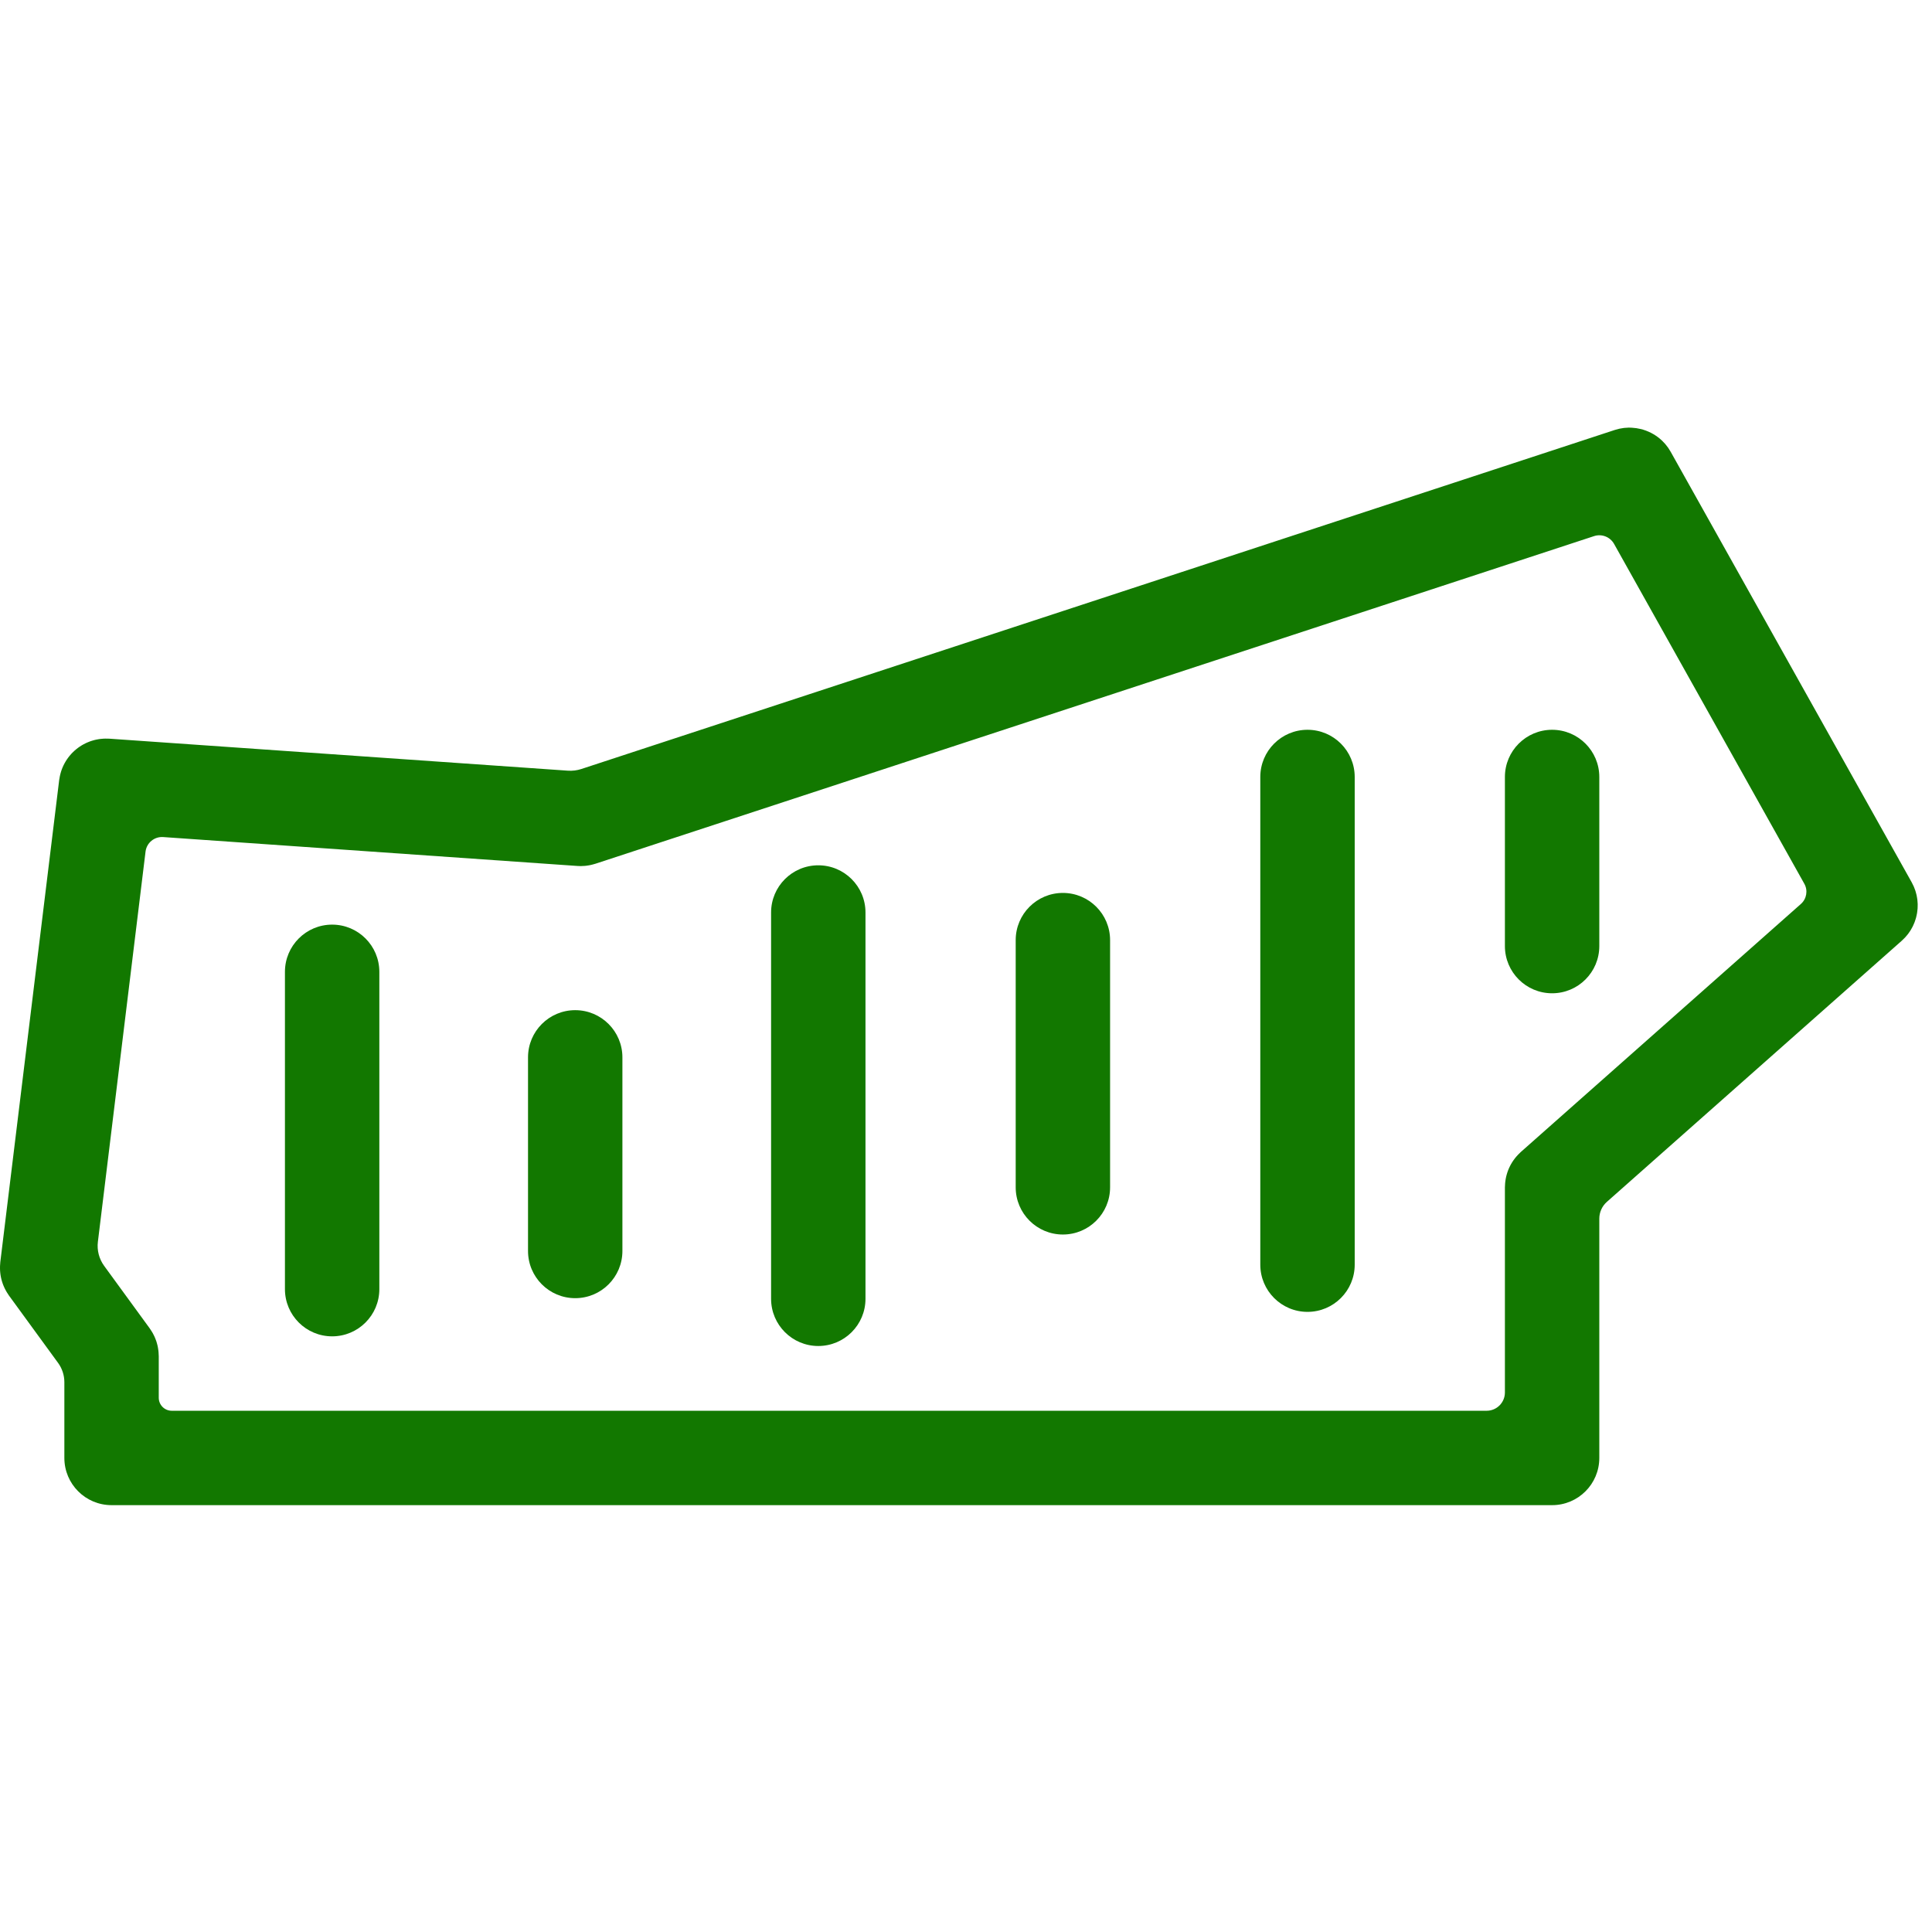
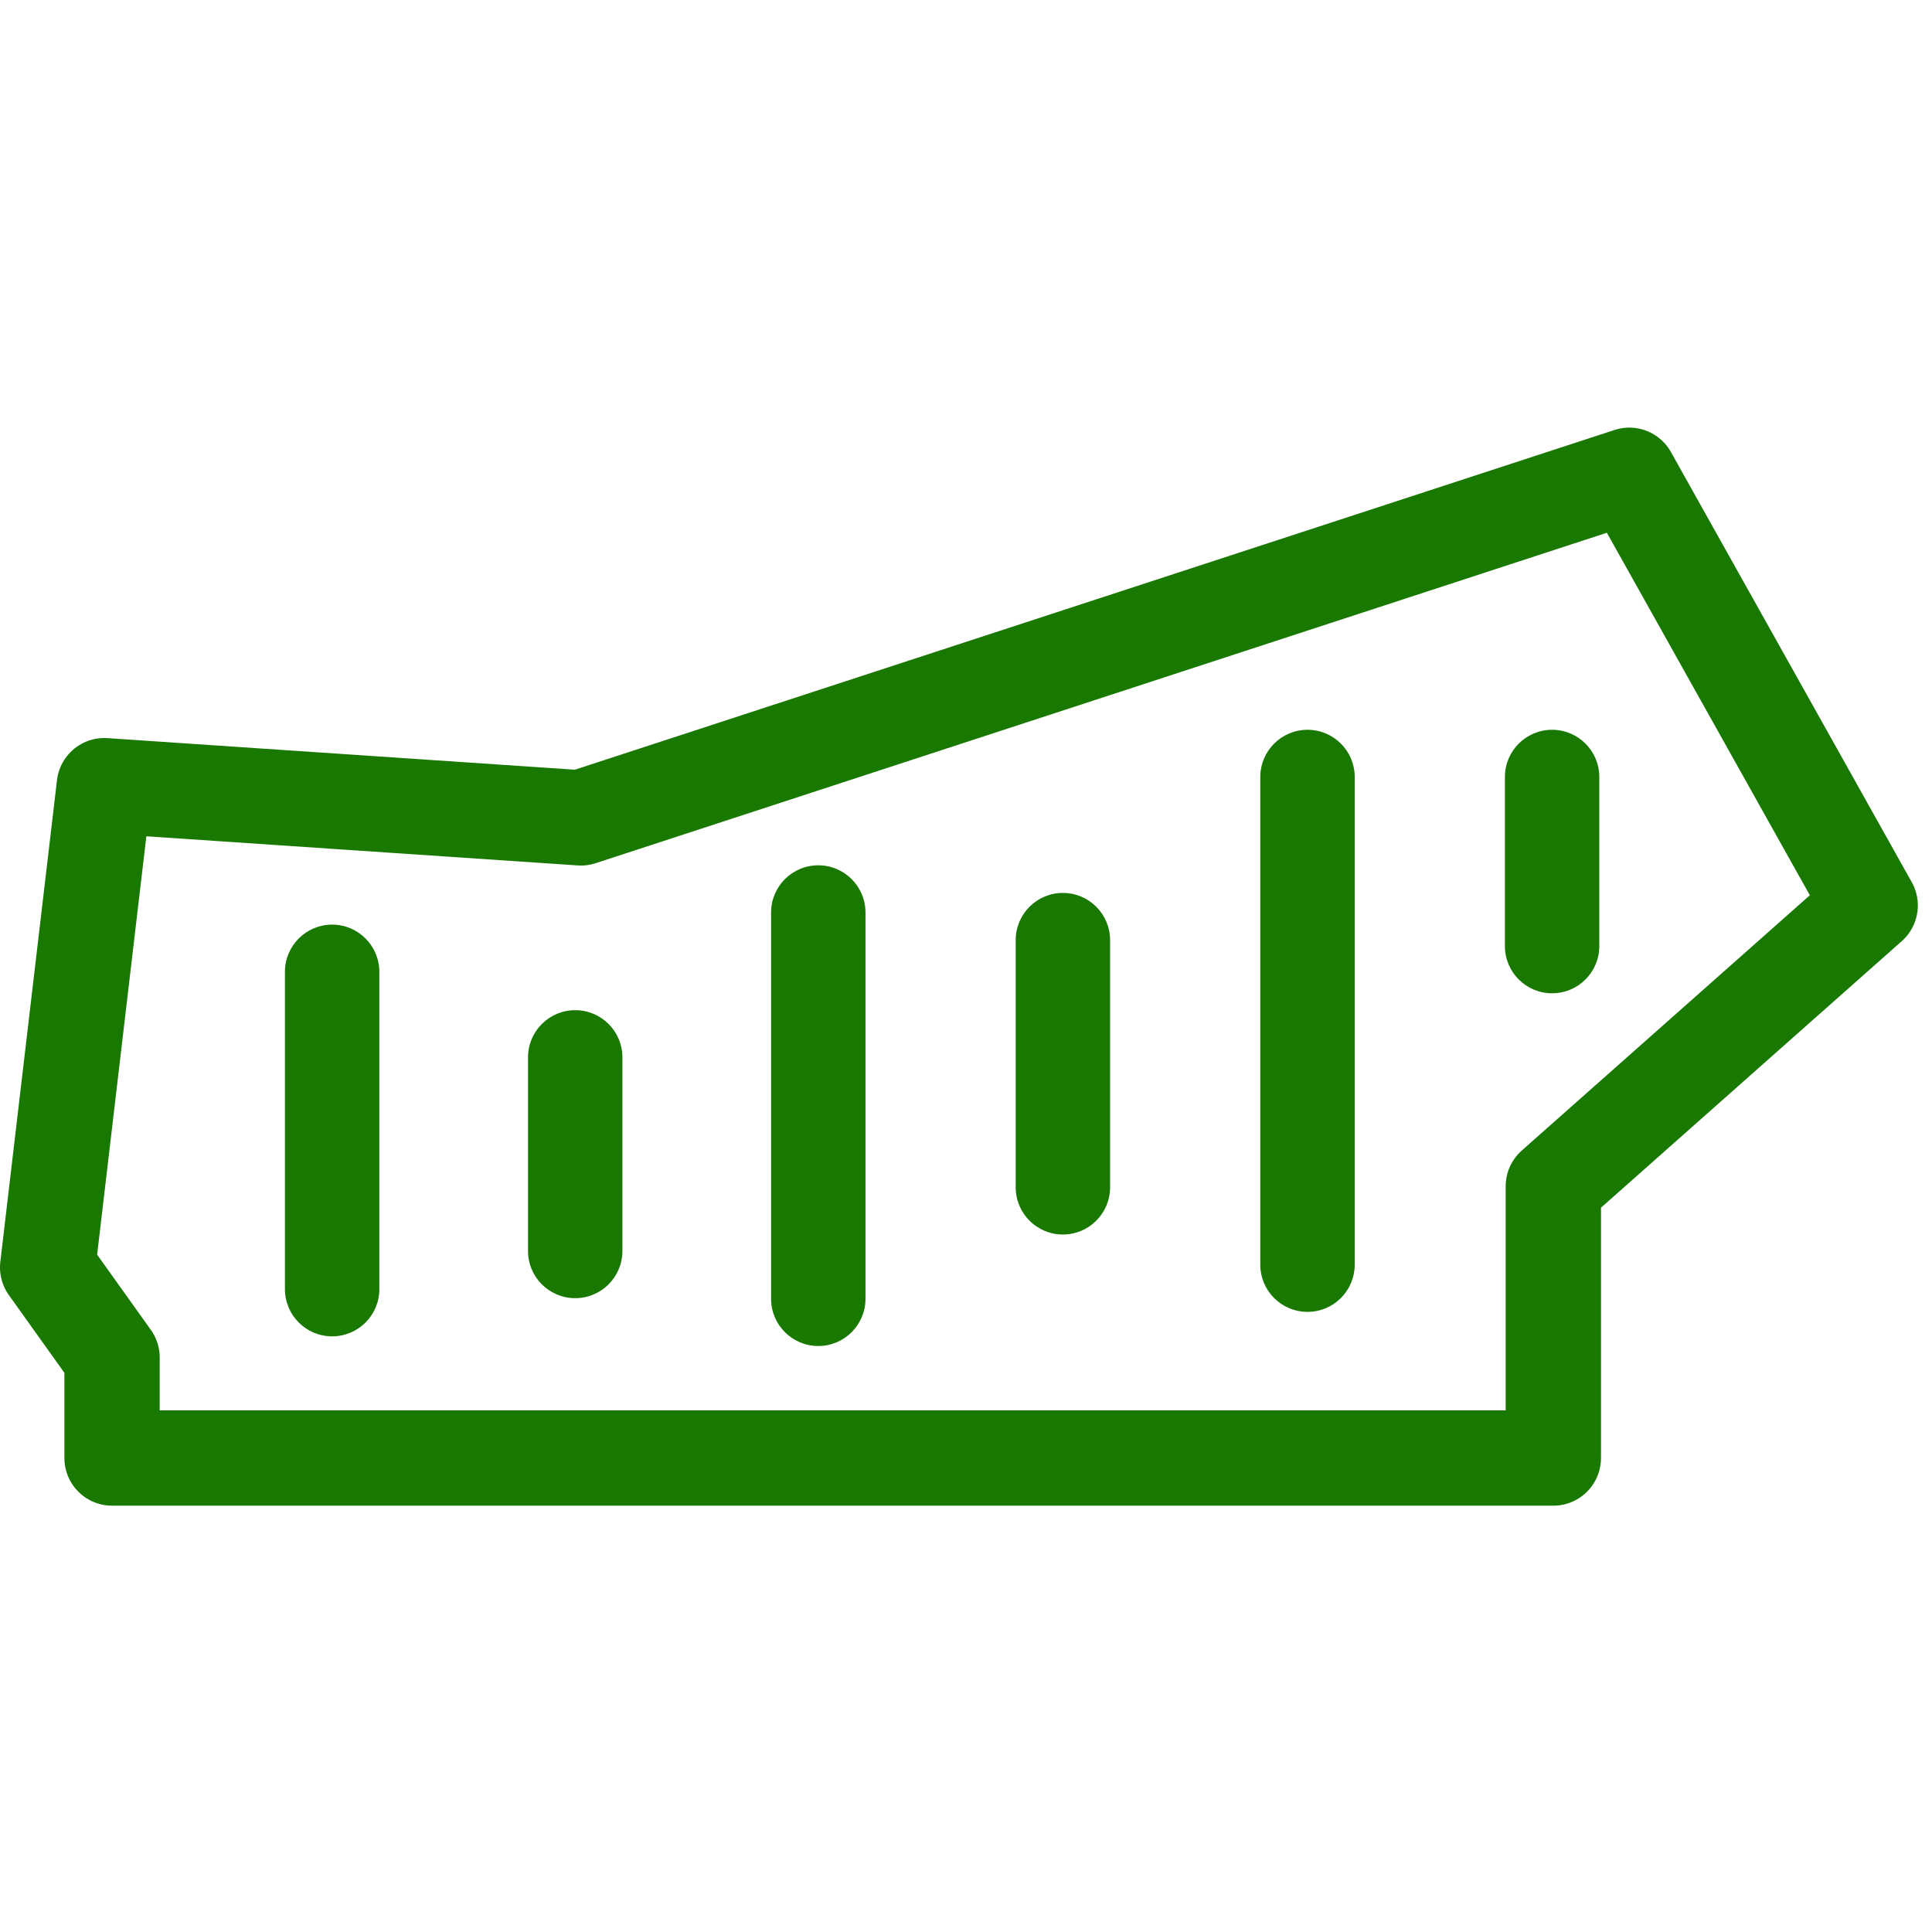
- <svg xmlns="http://www.w3.org/2000/svg" width="40" height="40" viewBox="0 0 750 750" fill="#127800">
-   <path d="M317.66 335.91C307.539 335.91 299.336 344.109 299.336 354.23V504.195C299.336 514.312 307.539 522.516 317.66 522.516C327.773 522.516 335.98 514.312 335.98 504.195V354.23C335.98 344.109 327.773 335.91 317.66 335.91Z" />
-   <path d="M128.938 358.938C118.816 358.938 110.613 367.141 110.613 377.262V500.445C110.613 510.566 118.816 518.766 128.938 518.766C139.055 518.766 147.258 510.566 147.258 500.445V377.262C147.258 367.141 139.055 358.938 128.938 358.938Z" />
-   <path d="M223.297 392.145C213.176 392.145 204.977 400.348 204.977 410.465V485.629C204.977 495.746 213.176 503.949 223.297 503.949C233.418 503.949 241.617 495.746 241.617 485.629V410.465C241.617 400.348 233.418 392.145 223.297 392.145Z" />
-   <path d="M412.613 346.633C402.496 346.633 394.293 354.836 394.293 364.953V460.918C394.293 471.035 402.496 479.238 412.613 479.238C422.73 479.238 430.934 471.035 430.934 460.918V364.953C430.934 354.836 422.73 346.633 412.613 346.633Z" />
-   <path d="M602.527 283.301C592.406 283.301 584.203 291.504 584.203 301.621V367.27C584.203 377.387 592.406 385.59 602.527 385.59C612.645 385.59 620.848 377.387 620.848 367.27V301.621C620.848 291.504 612.645 283.301 602.527 283.301Z" />
-   <path d="M699.113 350.911L590.379 447.2C590.246 447.321 590.129 447.45 590 447.571C589.766 447.789 589.539 448.012 589.316 448.243C589.105 448.461 588.902 448.688 588.707 448.914C588.52 449.133 588.332 449.348 588.156 449.575C587.953 449.829 587.766 450.086 587.578 450.348C587.422 450.567 587.27 450.789 587.125 451.016C586.949 451.293 586.781 451.567 586.621 451.848C586.484 452.086 586.352 452.332 586.227 452.579C586.086 452.852 585.949 453.129 585.824 453.411C585.703 453.68 585.59 453.95 585.48 454.227C585.379 454.497 585.277 454.766 585.184 455.043C585.086 455.336 584.992 455.633 584.91 455.93C584.832 456.207 584.762 456.477 584.695 456.754C584.625 457.055 584.566 457.356 584.508 457.664C584.457 457.957 584.414 458.254 584.375 458.551C584.336 458.836 584.301 459.125 584.281 459.418C584.25 459.75 584.238 460.082 584.23 460.414C584.223 460.582 584.203 460.747 584.203 460.918V540.559C584.203 544.477 581.027 547.653 577.113 547.653H66.672C63.887 547.653 61.629 545.391 61.629 542.606V526.45C61.629 526.348 61.613 526.25 61.609 526.149C61.605 525.797 61.582 525.442 61.559 525.086C61.539 524.832 61.523 524.579 61.492 524.325C61.453 523.989 61.398 523.653 61.34 523.321C61.297 523.055 61.254 522.789 61.195 522.528C61.129 522.223 61.043 521.918 60.961 521.614C60.883 521.332 60.809 521.051 60.719 520.774C60.629 520.5 60.523 520.231 60.422 519.961C60.309 519.664 60.199 519.368 60.07 519.082C59.961 518.836 59.844 518.598 59.723 518.352C59.57 518.051 59.422 517.747 59.254 517.454C59.129 517.231 58.988 517.016 58.855 516.797C58.668 516.497 58.48 516.2 58.273 515.911C58.215 515.829 58.168 515.739 58.109 515.657L40.438 491.418C38.465 488.715 37.594 485.368 38 482.047L56.5 330.586C56.914 327.188 59.918 324.707 63.336 324.946L223.922 336.149C223.988 336.157 224.059 336.161 224.125 336.164L224.164 336.168C224.246 336.172 224.328 336.172 224.41 336.176C224.75 336.196 225.09 336.215 225.438 336.215C225.984 336.215 226.535 336.184 227.086 336.133C227.258 336.118 227.43 336.094 227.602 336.075C227.941 336.032 228.289 335.985 228.633 335.922C228.875 335.879 229.109 335.832 229.344 335.782C229.613 335.723 229.883 335.653 230.152 335.582C230.41 335.512 230.672 335.442 230.93 335.36C231.004 335.34 231.078 335.325 231.152 335.301L618.805 208.122C621.789 207.141 625.051 208.414 626.586 211.157L700.441 343.079C701.895 345.676 701.344 348.934 699.113 350.911ZM744.395 350.262C744.371 349.911 744.355 349.559 744.309 349.211C744.277 348.957 744.23 348.704 744.188 348.454C744.133 348.125 744.086 347.801 744.012 347.477C743.945 347.176 743.855 346.875 743.773 346.575C743.699 346.309 743.633 346.043 743.547 345.778C743.426 345.403 743.277 345.036 743.129 344.668C743.055 344.481 742.992 344.293 742.91 344.11C742.727 343.684 742.508 343.27 742.289 342.856C742.23 342.743 742.184 342.622 742.117 342.508L742.051 342.387C742.031 342.356 742.012 342.321 741.992 342.286L648.551 175.375C648.547 175.364 648.535 175.352 648.527 175.34C648.25 174.84 647.941 174.36 647.621 173.891C647.594 173.856 647.574 173.813 647.543 173.778C647.234 173.332 646.898 172.911 646.551 172.5C646.504 172.442 646.461 172.379 646.414 172.325C646.148 172.02 645.867 171.739 645.582 171.454C645.438 171.305 645.301 171.149 645.152 171.008C645.129 170.985 645.109 170.969 645.09 170.954C643.062 169.055 640.656 167.684 638.074 166.868C637.898 166.813 637.727 166.747 637.551 166.692C637.336 166.633 637.117 166.594 636.902 166.543C635.789 166.27 634.648 166.102 633.492 166.043C633.094 166.02 632.695 165.997 632.297 166C632.223 166 632.152 166.012 632.078 166.012C631.547 166.028 631.016 166.055 630.484 166.118C630.457 166.122 630.434 166.129 630.406 166.129C629.824 166.2 629.25 166.293 628.676 166.418C628.621 166.43 628.57 166.45 628.523 166.461C627.98 166.582 627.441 166.727 626.902 166.899C626.887 166.907 626.871 166.911 626.855 166.914L225.688 298.524C224 299.079 222.227 299.297 220.457 299.176L42.438 286.754C42.289 286.747 42.152 286.754 42.008 286.747C41.656 286.731 41.305 286.723 40.957 286.727C40.703 286.731 40.457 286.739 40.207 286.75C39.828 286.77 39.453 286.801 39.082 286.844C38.859 286.868 38.633 286.895 38.414 286.93C38.031 286.989 37.652 287.059 37.277 287.141C37.07 287.184 36.859 287.231 36.652 287.286C36.277 287.379 35.914 287.485 35.547 287.606C35.348 287.672 35.145 287.739 34.945 287.809C34.59 287.938 34.238 288.079 33.895 288.231C33.695 288.313 33.5 288.403 33.305 288.497C32.969 288.657 32.637 288.825 32.312 289.008C32.121 289.11 31.93 289.219 31.742 289.332C31.43 289.52 31.125 289.719 30.824 289.926C30.637 290.051 30.457 290.18 30.277 290.313C29.988 290.528 29.707 290.75 29.43 290.981C29.254 291.129 29.082 291.274 28.91 291.43C28.648 291.664 28.395 291.911 28.145 292.161C27.977 292.329 27.816 292.5 27.652 292.672C27.422 292.926 27.199 293.188 26.98 293.457C26.82 293.649 26.668 293.844 26.52 294.043C26.32 294.305 26.129 294.579 25.941 294.856C25.793 295.079 25.652 295.297 25.516 295.524C25.348 295.797 25.191 296.075 25.039 296.356C24.906 296.606 24.777 296.856 24.652 297.114C24.523 297.387 24.395 297.664 24.277 297.946C24.16 298.227 24.051 298.508 23.945 298.793C23.848 299.071 23.758 299.348 23.668 299.629C23.574 299.934 23.488 300.243 23.41 300.555C23.34 300.836 23.277 301.118 23.219 301.403C23.156 301.723 23.102 302.047 23.055 302.372C23.031 302.52 22.992 302.661 22.973 302.809L0.117 489.946C0.098 490.122 0.098 490.293 0.082 490.465C0.051 490.797 0.023 491.129 0.012 491.465C-2.49594e-07 491.75 0 492.032 0 492.313C0.004 492.625 0.008 492.934 0.027 493.25C0.043 493.547 0.07 493.84 0.102 494.133C0.133 494.43 0.172 494.727 0.219 495.02C0.266 495.317 0.32 495.61 0.379 495.903C0.441 496.196 0.508 496.485 0.582 496.774C0.66 497.063 0.738 497.344 0.828 497.625C0.918 497.914 1.016 498.2 1.117 498.485C1.223 498.762 1.332 499.036 1.449 499.309C1.562 499.582 1.684 499.856 1.816 500.125C1.949 500.403 2.094 500.676 2.242 500.946C2.379 501.2 2.52 501.446 2.672 501.692C2.84 501.973 3.023 502.247 3.211 502.52C3.312 502.664 3.395 502.817 3.5 502.961L22.555 529.09C24.129 531.254 24.984 533.868 24.984 536.543V565.973C24.984 576.094 33.188 584.297 43.305 584.297H602.527C612.645 584.297 620.848 576.094 620.848 565.973V473.082C620.848 470.594 621.914 468.223 623.777 466.571L738.094 365.34C738.117 365.317 738.141 365.297 738.164 365.278L738.277 365.176C738.387 365.079 738.477 364.973 738.586 364.875C738.918 364.567 739.246 364.258 739.551 363.93C739.695 363.774 739.82 363.61 739.957 363.454C740.211 363.161 740.469 362.868 740.703 362.559C740.875 362.336 741.027 362.102 741.188 361.875C741.359 361.622 741.539 361.372 741.703 361.106C741.879 360.825 742.031 360.536 742.191 360.247C742.313 360.02 742.441 359.801 742.555 359.571C742.711 359.254 742.844 358.934 742.98 358.61C743.074 358.391 743.172 358.176 743.258 357.95C743.379 357.633 743.48 357.305 743.582 356.981C743.656 356.743 743.738 356.504 743.805 356.258C743.887 355.957 743.949 355.653 744.016 355.348C744.078 355.071 744.141 354.797 744.188 354.516C744.234 354.243 744.266 353.969 744.297 353.692C744.336 353.375 744.379 353.063 744.402 352.743C744.418 352.497 744.422 352.25 744.426 352.004C744.438 351.661 744.449 351.313 744.441 350.969C744.434 350.731 744.41 350.497 744.395 350.262Z" />
-   <path d="M507.57 283.301C497.449 283.301 489.246 291.504 489.246 301.621V490.945C489.246 501.062 497.449 509.266 507.57 509.266C517.691 509.266 525.895 501.062 525.895 490.945V301.621C525.895 291.504 517.691 283.301 507.57 283.301Z" />
+ <svg xmlns="http://www.w3.org/2000/svg" width="750" height="750" fill="none">
+   <path d="M317.66 335.91c-10.121 0-18.324 8.199-18.324 18.32v149.965c0 10.117 8.203 18.321 18.324 18.321 10.113 0 18.32-8.204 18.32-18.321V354.23c0-10.121-8.207-18.32-18.32-18.32zM128.938 358.938c-10.122 0-18.325 8.203-18.325 18.324v123.183c0 10.121 8.203 18.321 18.325 18.321 10.117 0 18.32-8.2 18.32-18.321V377.262c0-10.121-8.203-18.324-18.32-18.324zM223.297 392.145c-10.121 0-18.32 8.203-18.32 18.32v75.164c0 10.117 8.199 18.32 18.32 18.32s18.32-8.203 18.32-18.32v-75.164c0-10.117-8.199-18.32-18.32-18.32zM412.613 346.633c-10.117 0-18.32 8.203-18.32 18.32v95.965c0 10.117 8.203 18.32 18.32 18.32s18.321-8.203 18.321-18.32v-95.965c0-10.117-8.204-18.32-18.321-18.32zM602.527 283.301c-10.121 0-18.324 8.203-18.324 18.32v65.649c0 10.117 8.203 18.32 18.324 18.32 10.118 0 18.321-8.203 18.321-18.32v-65.649c0-10.117-8.203-18.32-18.321-18.32zM507.57 283.301c-10.121 0-18.324 8.203-18.324 18.32v189.324c0 10.117 8.203 18.321 18.324 18.321 10.121 0 18.325-8.204 18.325-18.321V301.621c0-10.117-8.204-18.32-18.325-18.32z" fill="#187800" />
+   <path d="M43.5 566H603V460.5l123-109-93.5-167-407 133-185-12.5-22 187 25 35v39z" stroke="#187800" stroke-width="37" stroke-linecap="round" stroke-linejoin="round" />
</svg>
